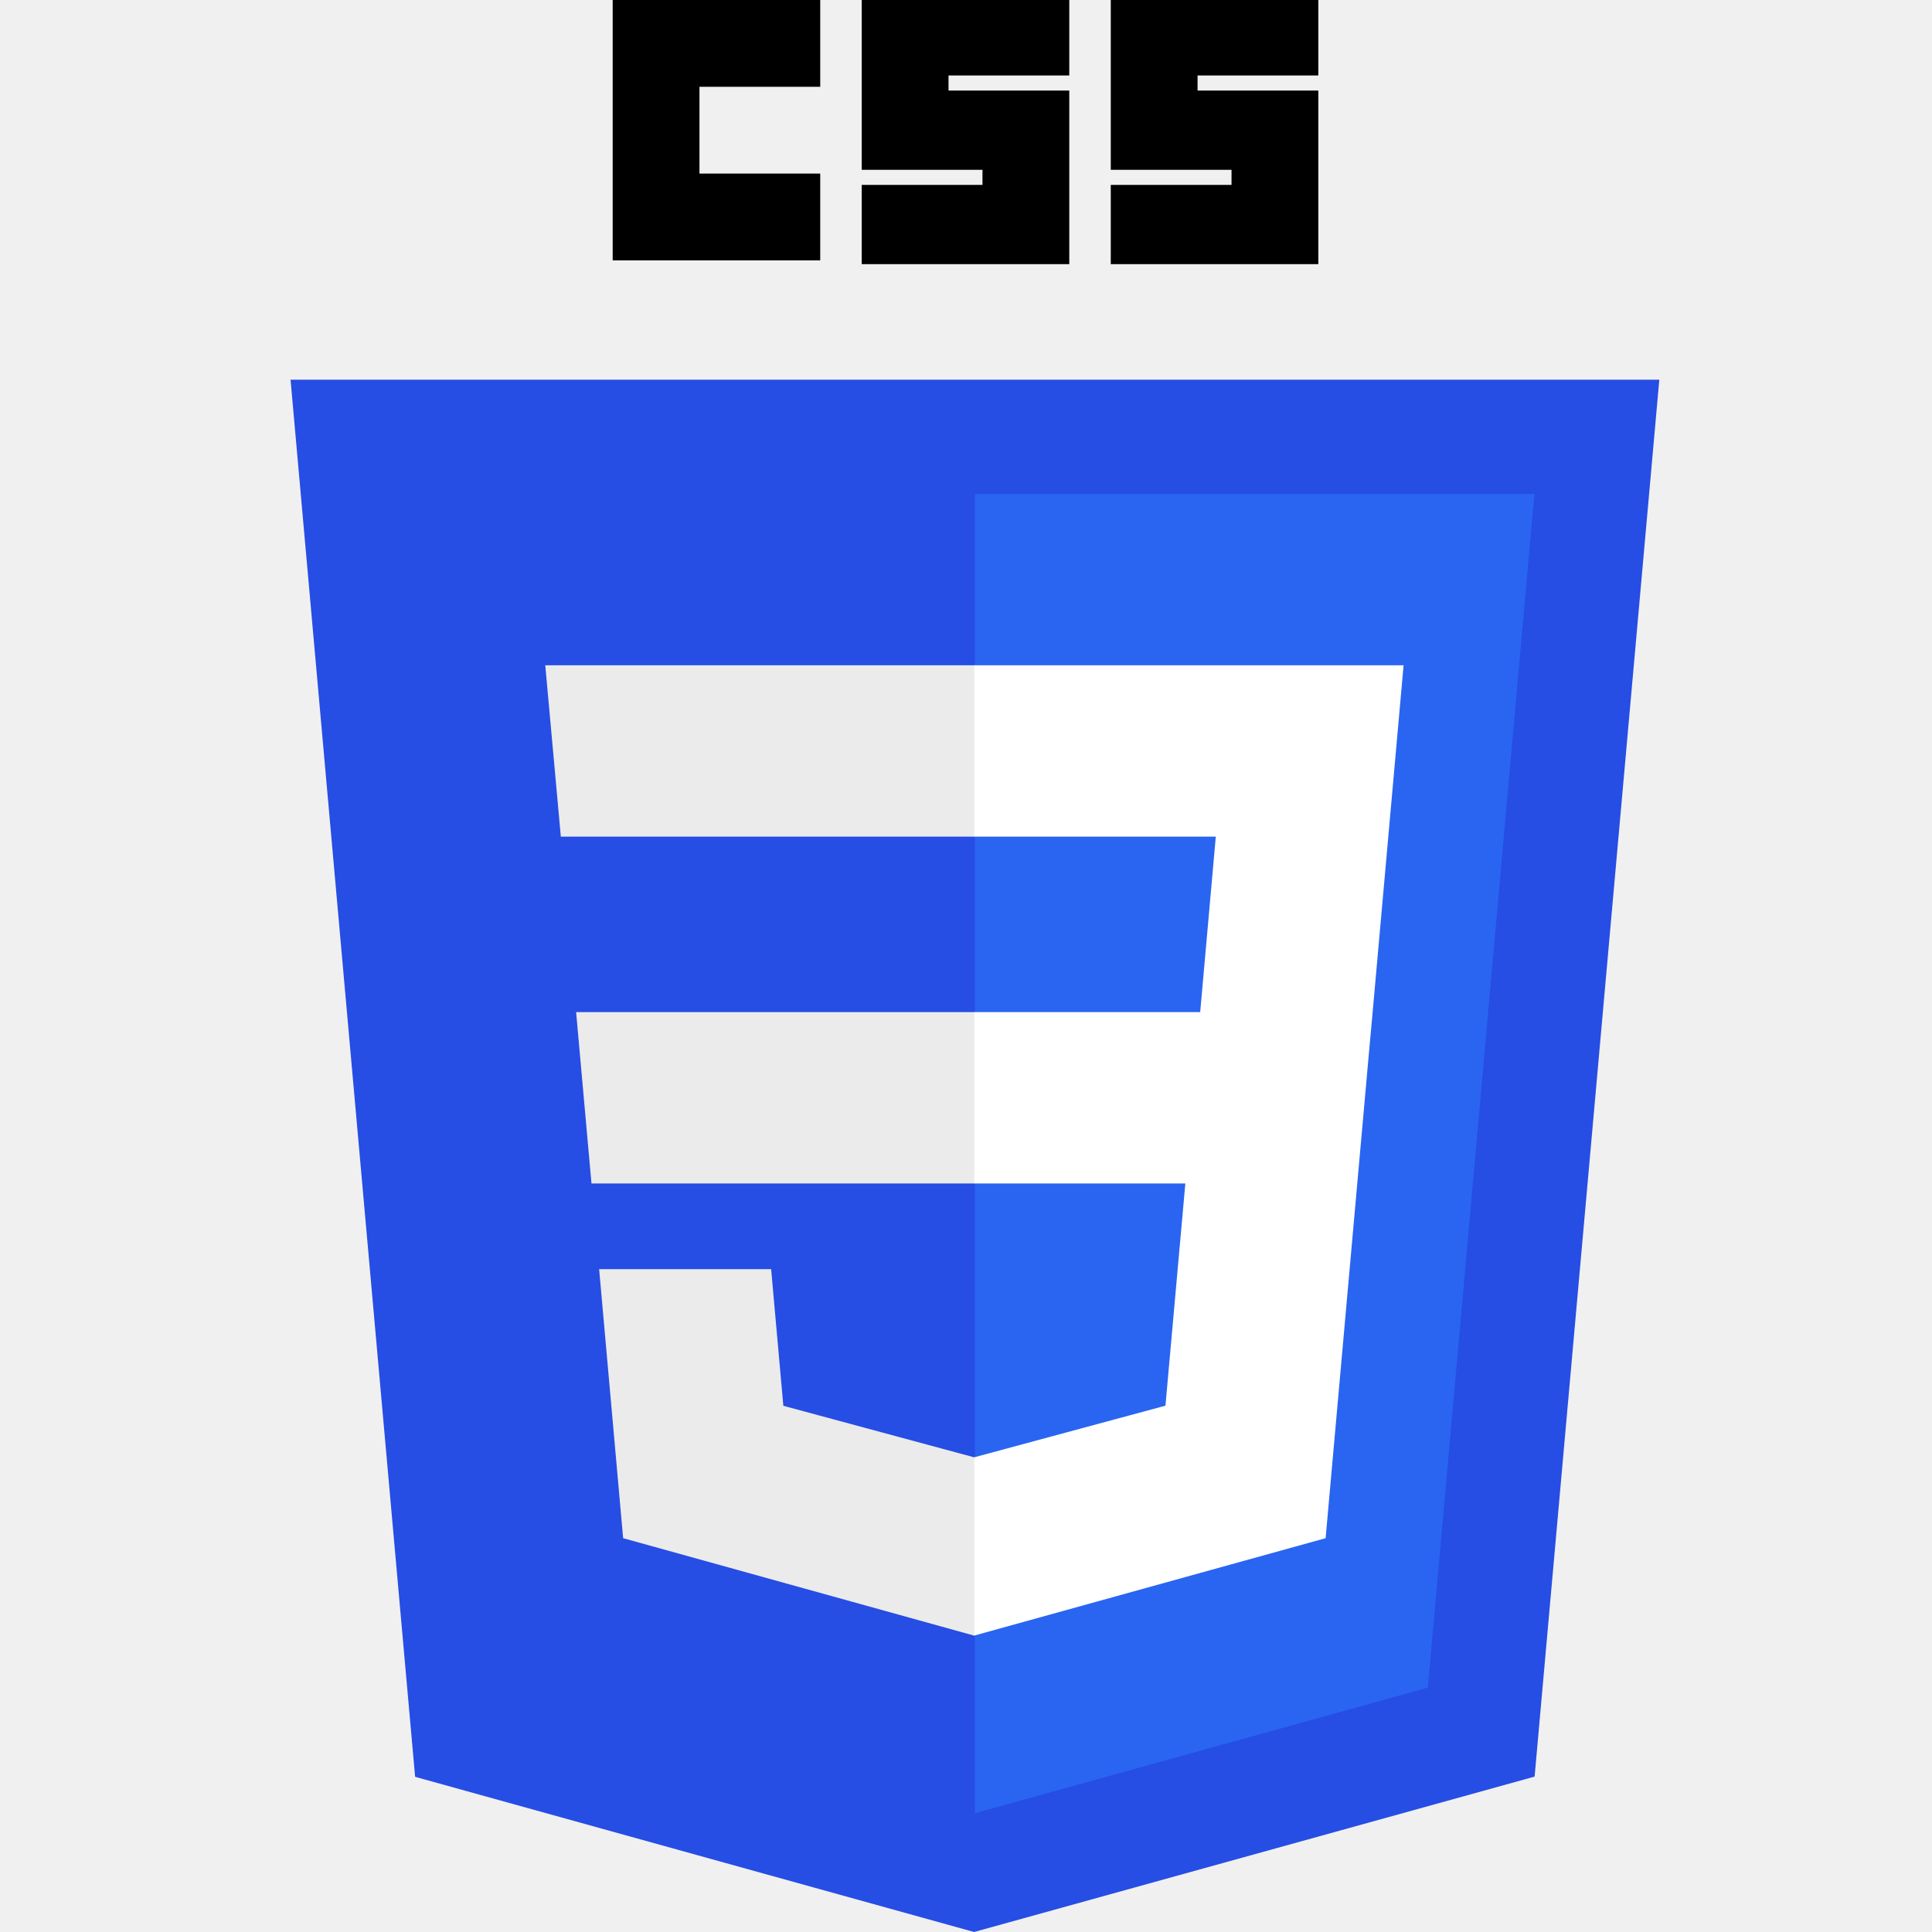
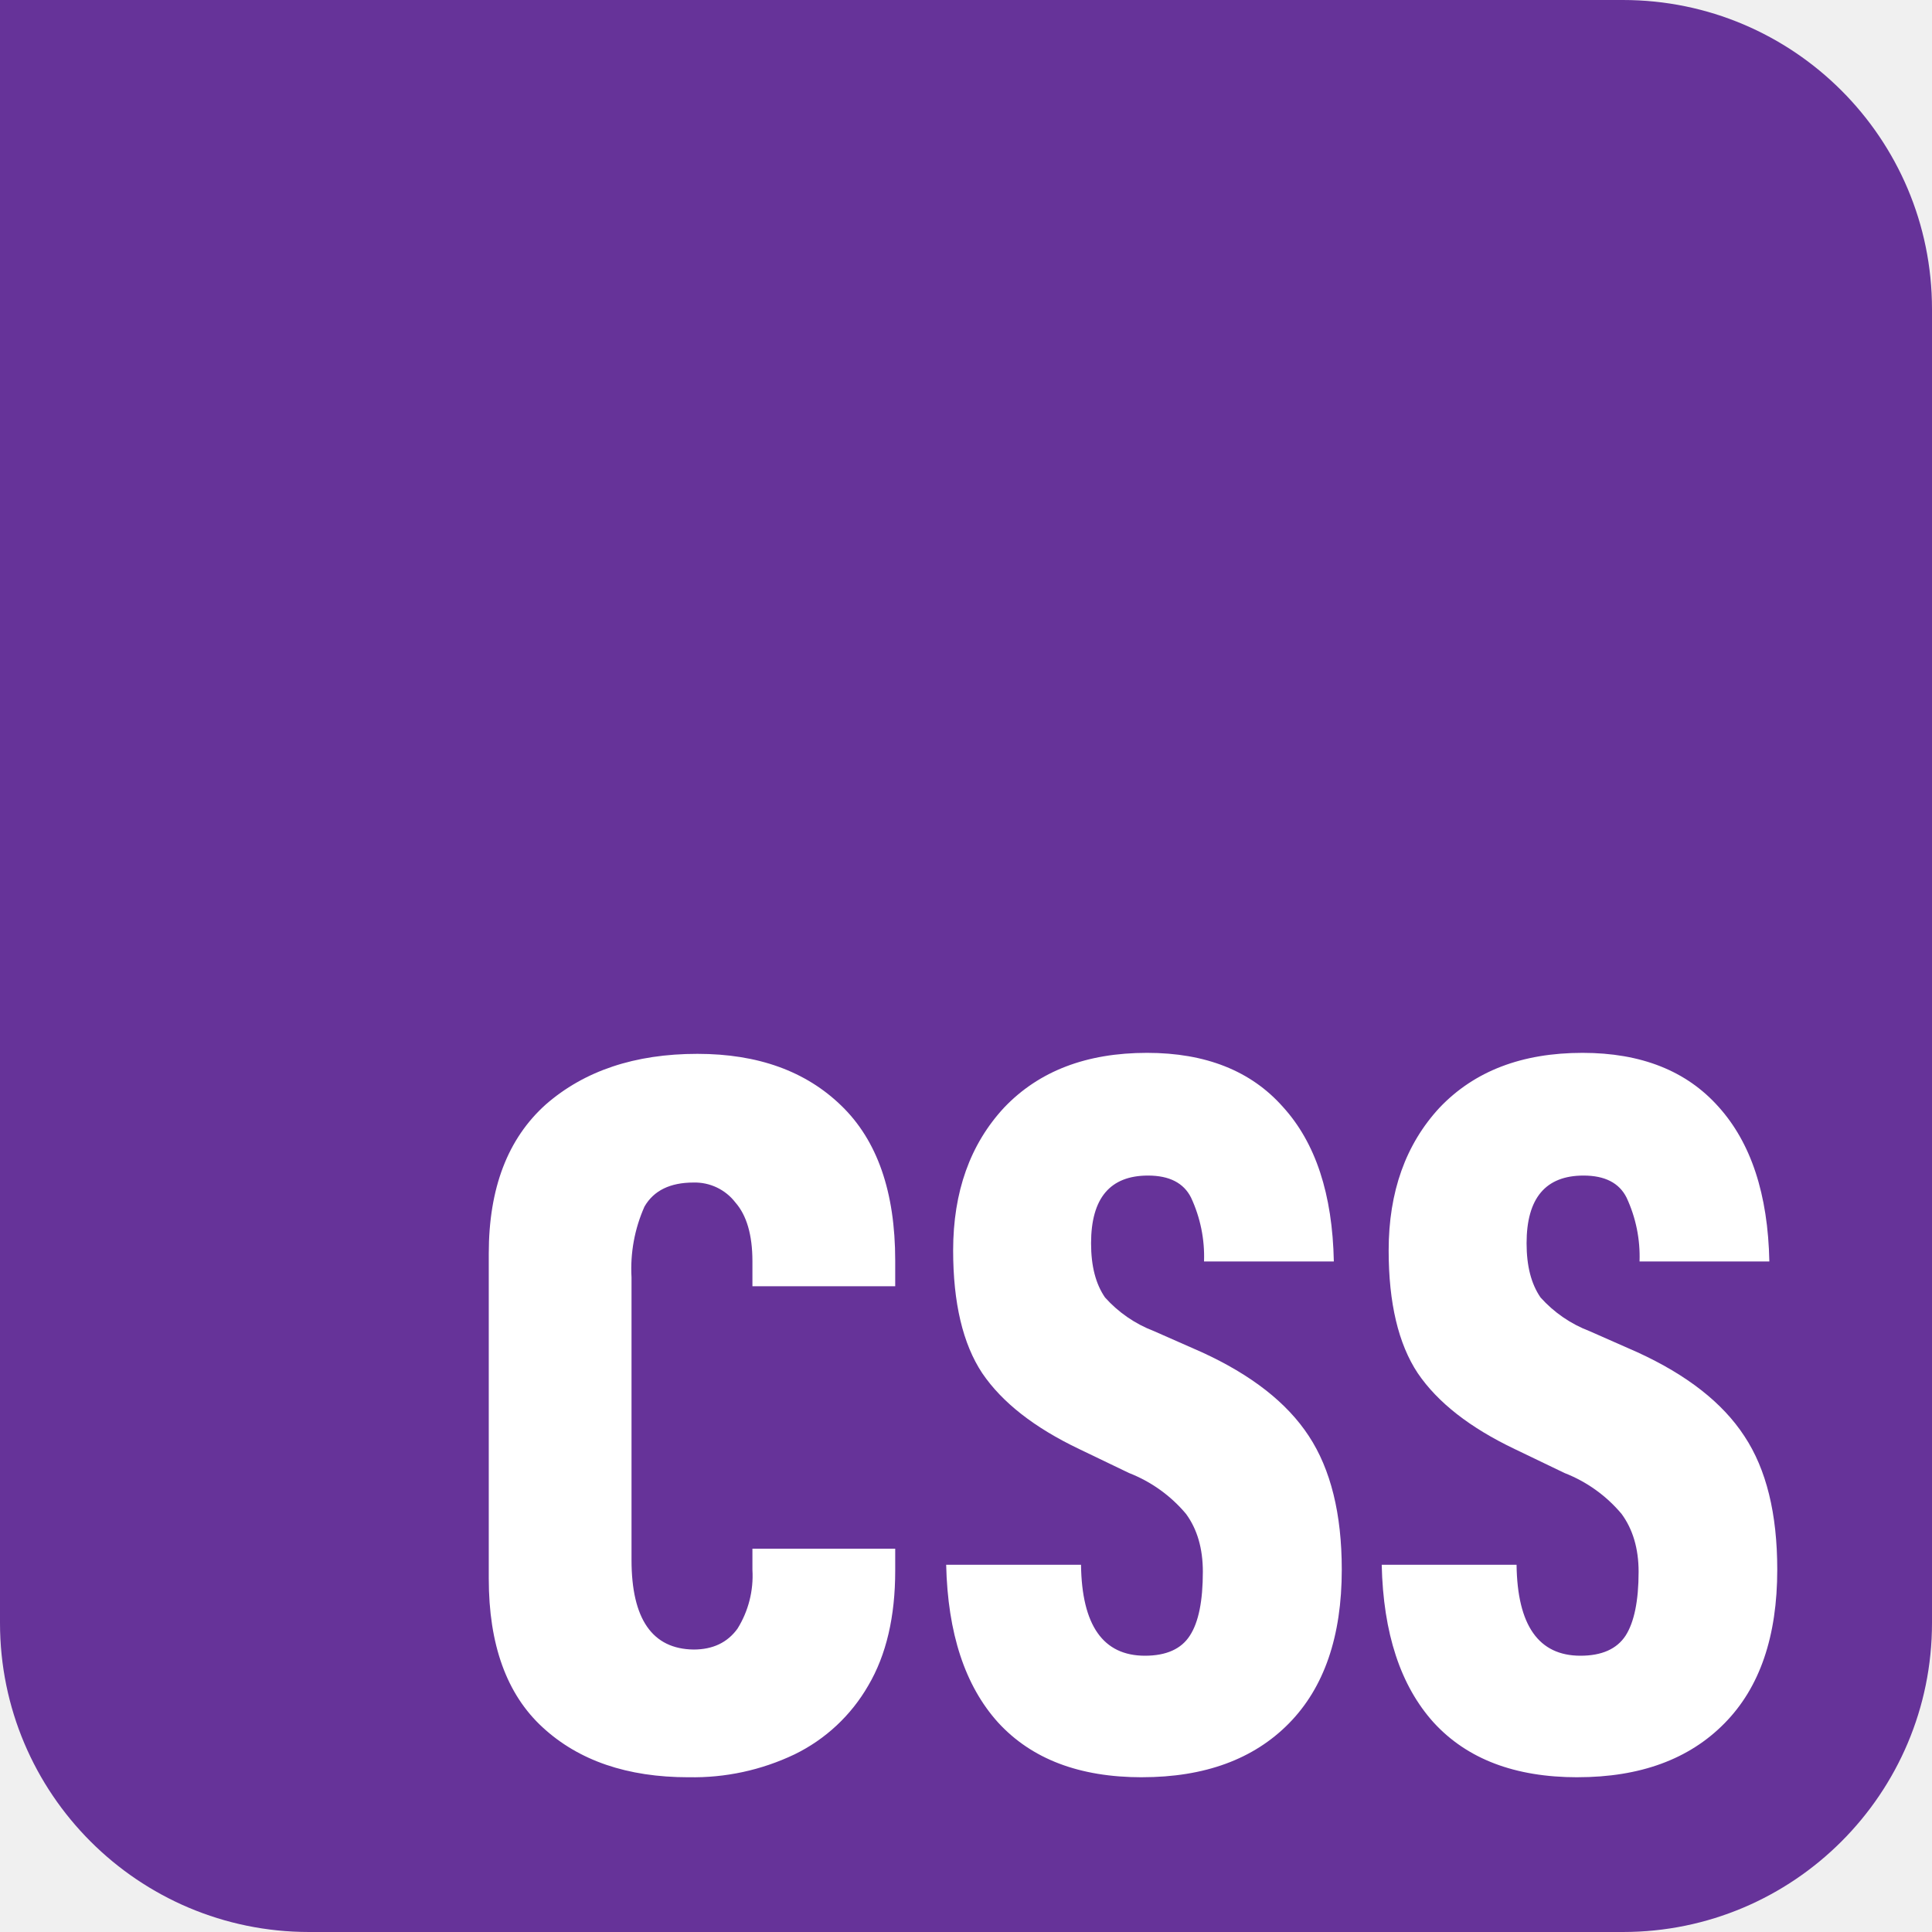
- <svg xmlns="http://www.w3.org/2000/svg" width="256" height="256" viewBox="0 0 240 240" id="svg3476" version="1.1">
-   <defs id="defs3478" />
-   <g id="layer1" transform="translate(-193.633,-548.3622)">
-     <g id="g3013" transform="matrix(0.46875,0,0,0.46875,194.7425,548.3622)">
-       <polygon id="polygon2989" points="107.644,470.877 74.633,100.62 437.367,100.62 404.321,470.819 255.778,512 " style="fill:#264de4" />
-       <polygon id="polygon2991" points="376.03,447.246 404.27,130.894 256,130.894 256,480.523 " style="fill:#2965f1" />
-       <polygon id="polygon2993" points="150.31,268.217 154.38,313.627 256,313.627 256,268.217 " style="fill:#ebebeb" />
-       <polygon id="polygon2995" points="146.26,221.716 256,221.716 256,176.305 255.843,176.305 142.132,176.305 " style="fill:#ebebeb" />
-       <polygon id="polygon2997" points="255.791,433.457 256,433.399 256,386.153 255.801,386.206 205.227,372.55 201.994,336.333 177.419,336.333 156.409,336.333 162.771,407.634 " style="fill:#ebebeb" />
-       <path id="path2999" d="m 160,0 h 55 v 23 h -32 v 23 h 32 v 23 h -55 z" />
-       <path id="path3001" d="m 226,0 h 55 v 20 h -32 v 4 h 32 V 70 H 226 V 49 h 32 v -4 h -32 z" />
-       <path id="path3003" d="m 292,0 h 55 v 20 h -32 v 4 h 32 V 70 H 292 V 49 h 32 v -4 h -32 z" />
-       <polygon id="polygon3005" points="369.597,176.305 255.843,176.305 255.843,221.716 319.831,221.716 315.699,268.217 255.843,268.217 255.843,313.627 311.761,313.627 306.49,372.521 255.843,386.191 255.843,433.435 348.937,407.634 349.62,399.962 360.291,280.411 361.399,268.217 " style="fill:#ffffff" />
-     </g>
-   </g>
+ <svg xmlns="http://www.w3.org/2000/svg" width="64" height="64" viewBox="0 0 64 64" role="img" aria-labelledby="css-logo-title css-logo-description" version="1.1" id="svg2">
+   <defs id="defs2" />
+   <path fill="#663399" d="M 0,0 H 53.76 A 10.24,10.24 0 0 1 64,10.24 V 53.76 A 10.24,10.24 0 0 1 53.76,64 H 10.24 A 10.24,10.24 0 0 1 0,53.76 Z" id="path1" style="stroke-width:0.064" />
+   <path fill="#ffffff" d="m 52.259,58.874 c -2.073,0 -3.658,-0.603 -4.768,-1.814 -1.098,-1.218 -1.669,-2.956 -1.72,-5.225 h 4.467 c 0.026,2.007 0.731,3.013 2.117,3.013 0.707,0 1.207,-0.224 1.496,-0.667 0.282,-0.442 0.43,-1.148 0.43,-2.115 0,-0.769 -0.193,-1.411 -0.565,-1.917 A 4.685,4.685 0 0 0 51.828,48.796 L 50.173,48 c -1.476,-0.705 -2.548,-1.539 -3.209,-2.513 -0.642,-0.968 -0.963,-2.327 -0.963,-4.064 0,-1.943 0.565,-3.52 1.688,-4.732 1.155,-1.212 2.728,-1.814 4.736,-1.814 1.939,0 3.441,0.596 4.499,1.782 1.078,1.193 1.643,2.898 1.688,5.129 h -4.3 c 0.026,-0.73 -0.122,-1.454 -0.43,-2.116 -0.243,-0.486 -0.719,-0.73 -1.425,-0.73 -1.258,0 -1.887,0.749 -1.887,2.243 0,0.757 0.154,1.347 0.462,1.795 a 4.172,4.172 0 0 0 1.624,1.116 l 1.585,0.699 c 1.636,0.75 2.817,1.667 3.542,2.776 0.732,1.103 1.091,2.577 1.091,4.424 0,2.212 -0.578,3.91 -1.752,5.096 -1.168,1.186 -2.792,1.782 -4.864,1.782 z m -14.427,0 c -2.074,0 -3.658,-0.603 -4.769,-1.814 -1.098,-1.218 -1.668,-2.956 -1.72,-5.225 h 4.467 c 0.026,2.007 0.732,3.013 2.118,3.013 0.705,0 1.206,-0.224 1.488,-0.667 0.289,-0.442 0.43,-1.148 0.43,-2.115 0,-0.769 -0.186,-1.411 -0.558,-1.917 A 4.685,4.685 0 0 0 37.402,48.796 L 35.746,48 c -1.476,-0.705 -2.548,-1.539 -3.209,-2.513 -0.642,-0.968 -0.963,-2.327 -0.963,-4.064 0,-1.943 0.564,-3.52 1.688,-4.732 1.155,-1.212 2.728,-1.814 4.736,-1.814 1.939,0 3.44,0.596 4.493,1.782 1.091,1.193 1.649,2.898 1.694,5.129 h -4.3 c 0.026,-0.73 -0.122,-1.454 -0.43,-2.116 -0.244,-0.486 -0.719,-0.73 -1.425,-0.73 -1.258,0 -1.887,0.749 -1.887,2.243 0,0.757 0.154,1.347 0.462,1.795 a 4.172,4.172 0 0 0 1.624,1.116 l 1.585,0.699 c 1.636,0.75 2.817,1.667 3.543,2.776 0.725,1.103 1.091,2.577 1.091,4.424 0,2.212 -0.584,3.91 -1.752,5.096 -1.168,1.186 -2.792,1.782 -4.865,1.782 z m -15.024,0 c -2.029,0 -3.639,-0.552 -4.833,-1.654 -1.194,-1.096 -1.784,-2.744 -1.784,-4.924 V 41.525 c 0,-2.166 0.629,-3.808 1.887,-4.936 1.277,-1.116 2.952,-1.679 5.025,-1.679 2.009,0 3.594,0.577 4.768,1.718 1.188,1.148 1.784,2.853 1.784,5.129 v 0.852 h -4.73 v -0.827 c 0,-0.878 -0.193,-1.526 -0.565,-1.949 a 1.693,1.693 0 0 0 -1.386,-0.66 c -0.77,0 -1.315,0.262 -1.624,0.795 a 5.059,5.059 0 0 0 -0.43,2.346 v 9.361 c 0,1.955 0.687,2.949 2.054,2.968 0.641,0 1.123,-0.231 1.457,-0.692 a 3.311,3.311 0 0 0 0.494,-1.949 V 51.302 h 4.73 v 0.731 c 0,1.519 -0.295,2.788 -0.892,3.802 a 5.683,5.683 0 0 1 -2.445,2.282 7.773,7.773 0 0 1 -3.51,0.756 z" id="path2" style="stroke-width:0.064" />
</svg>
